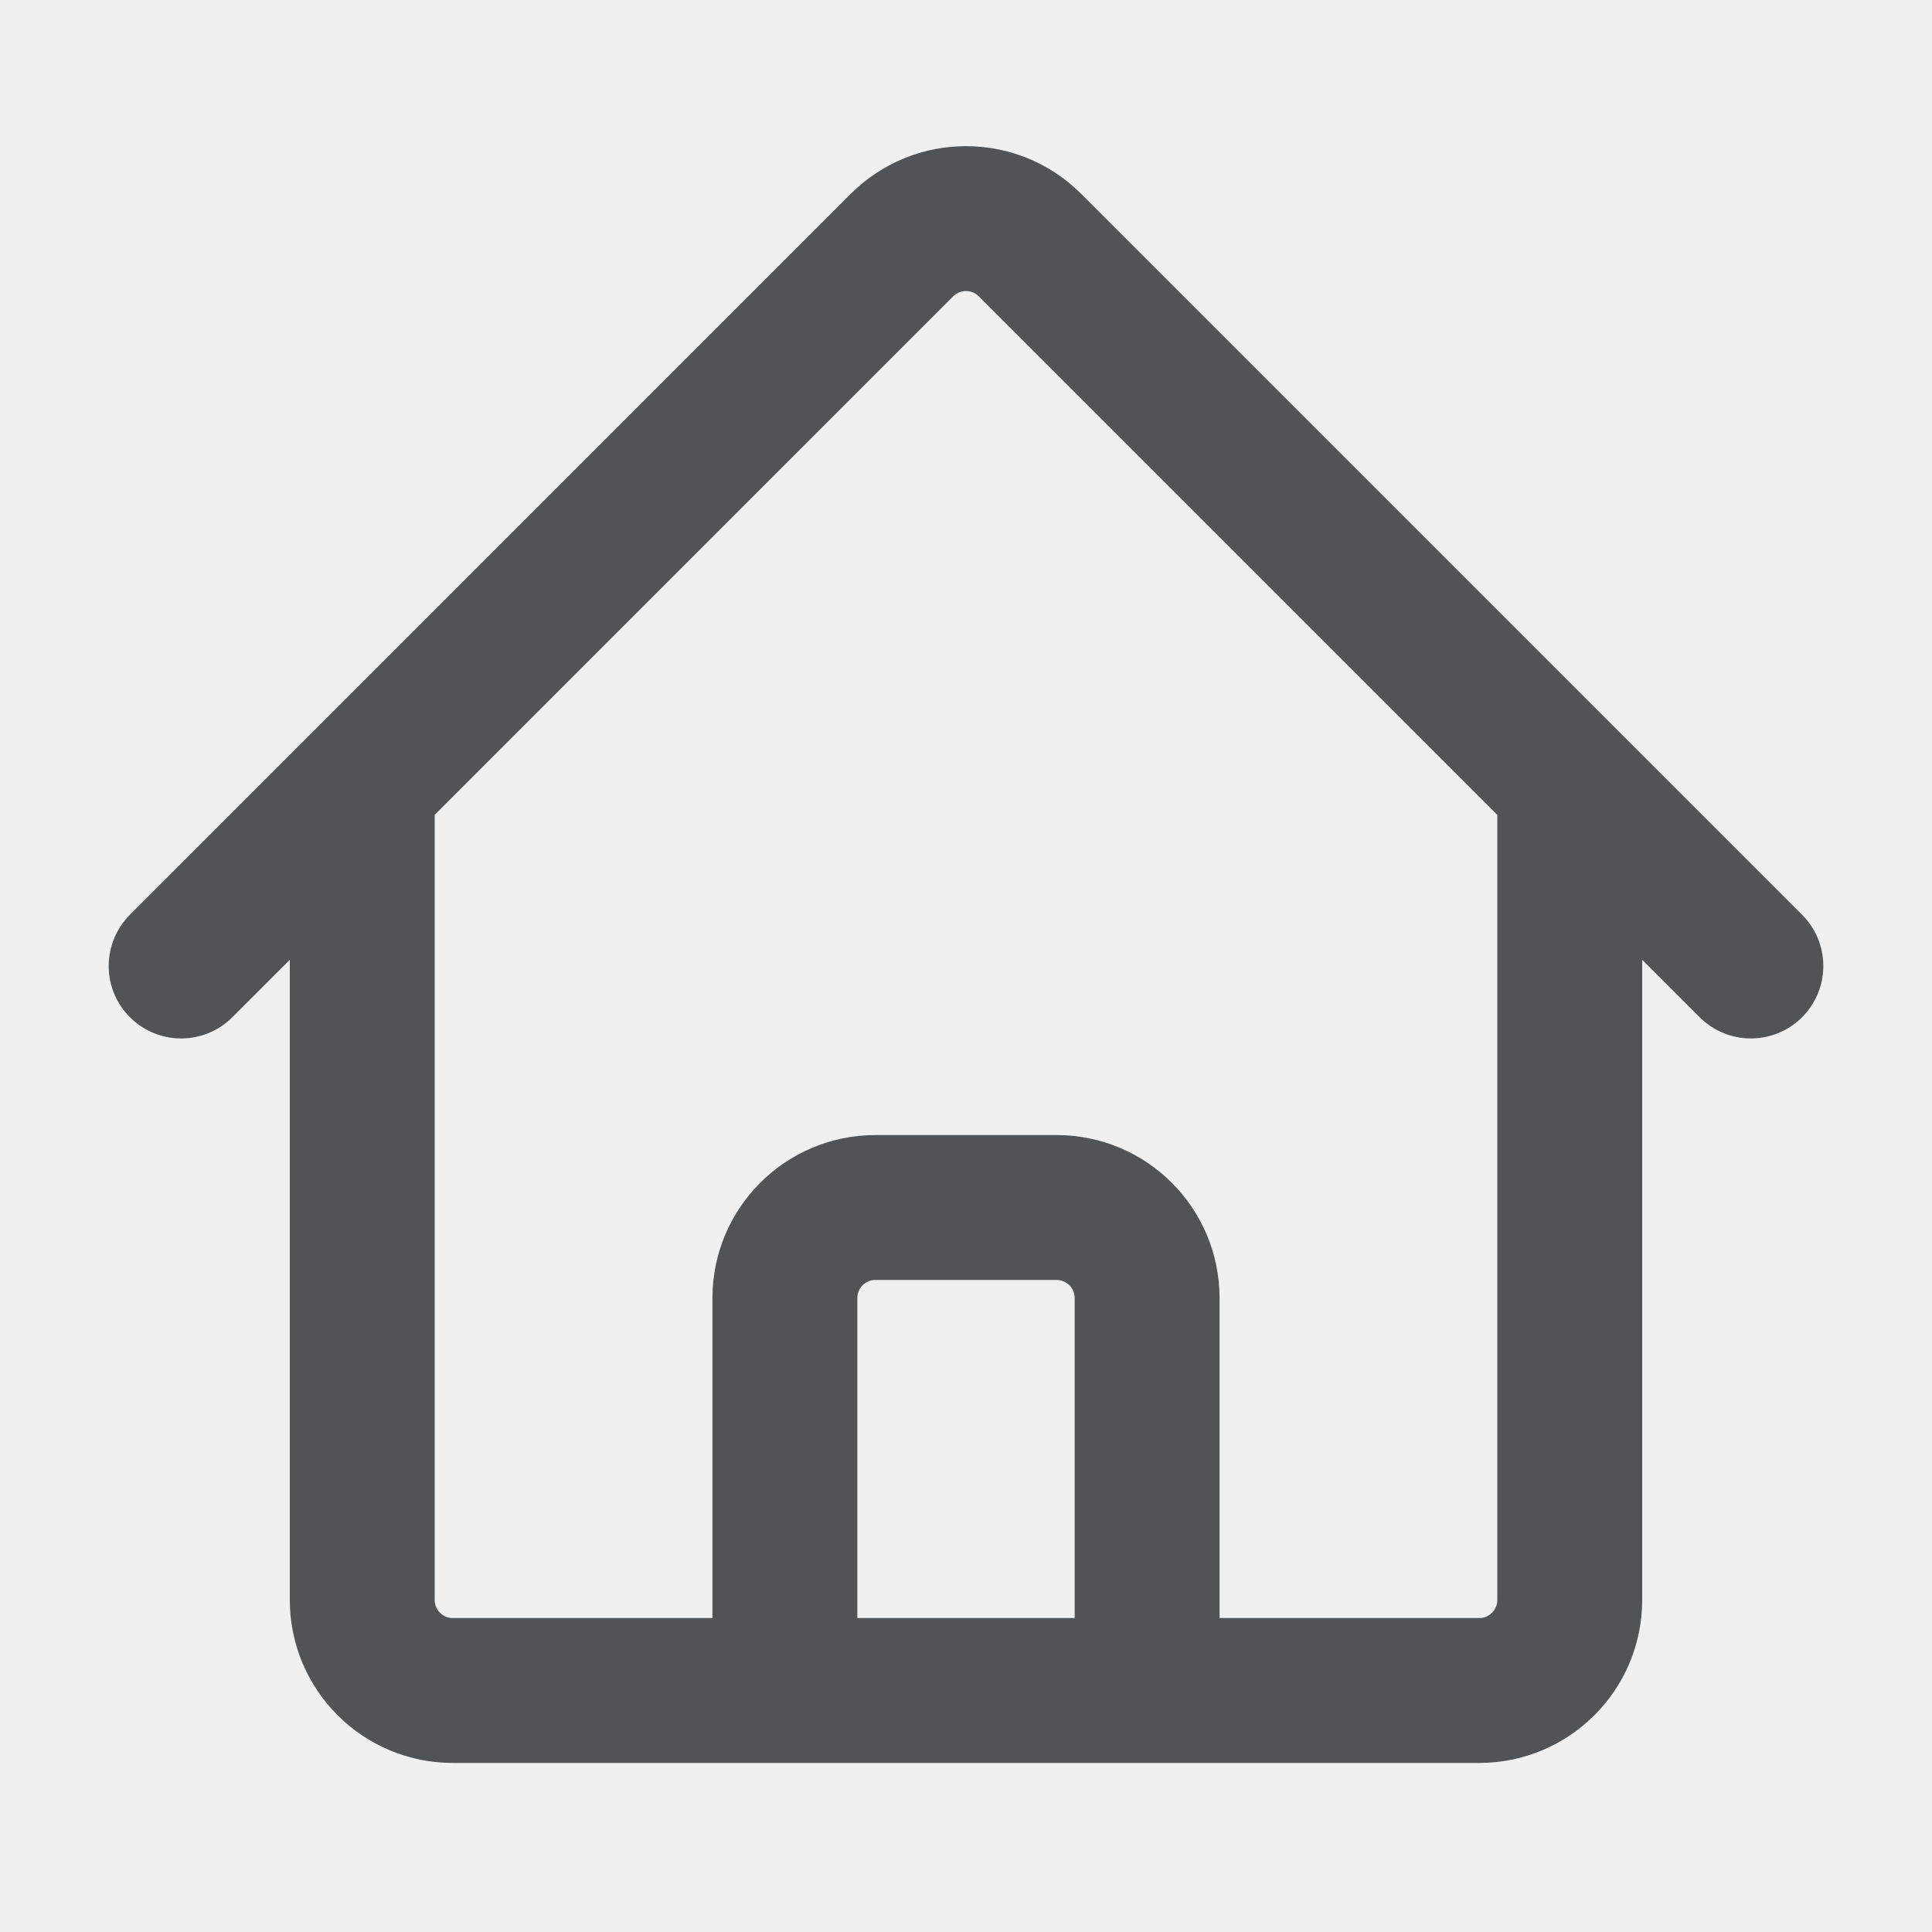
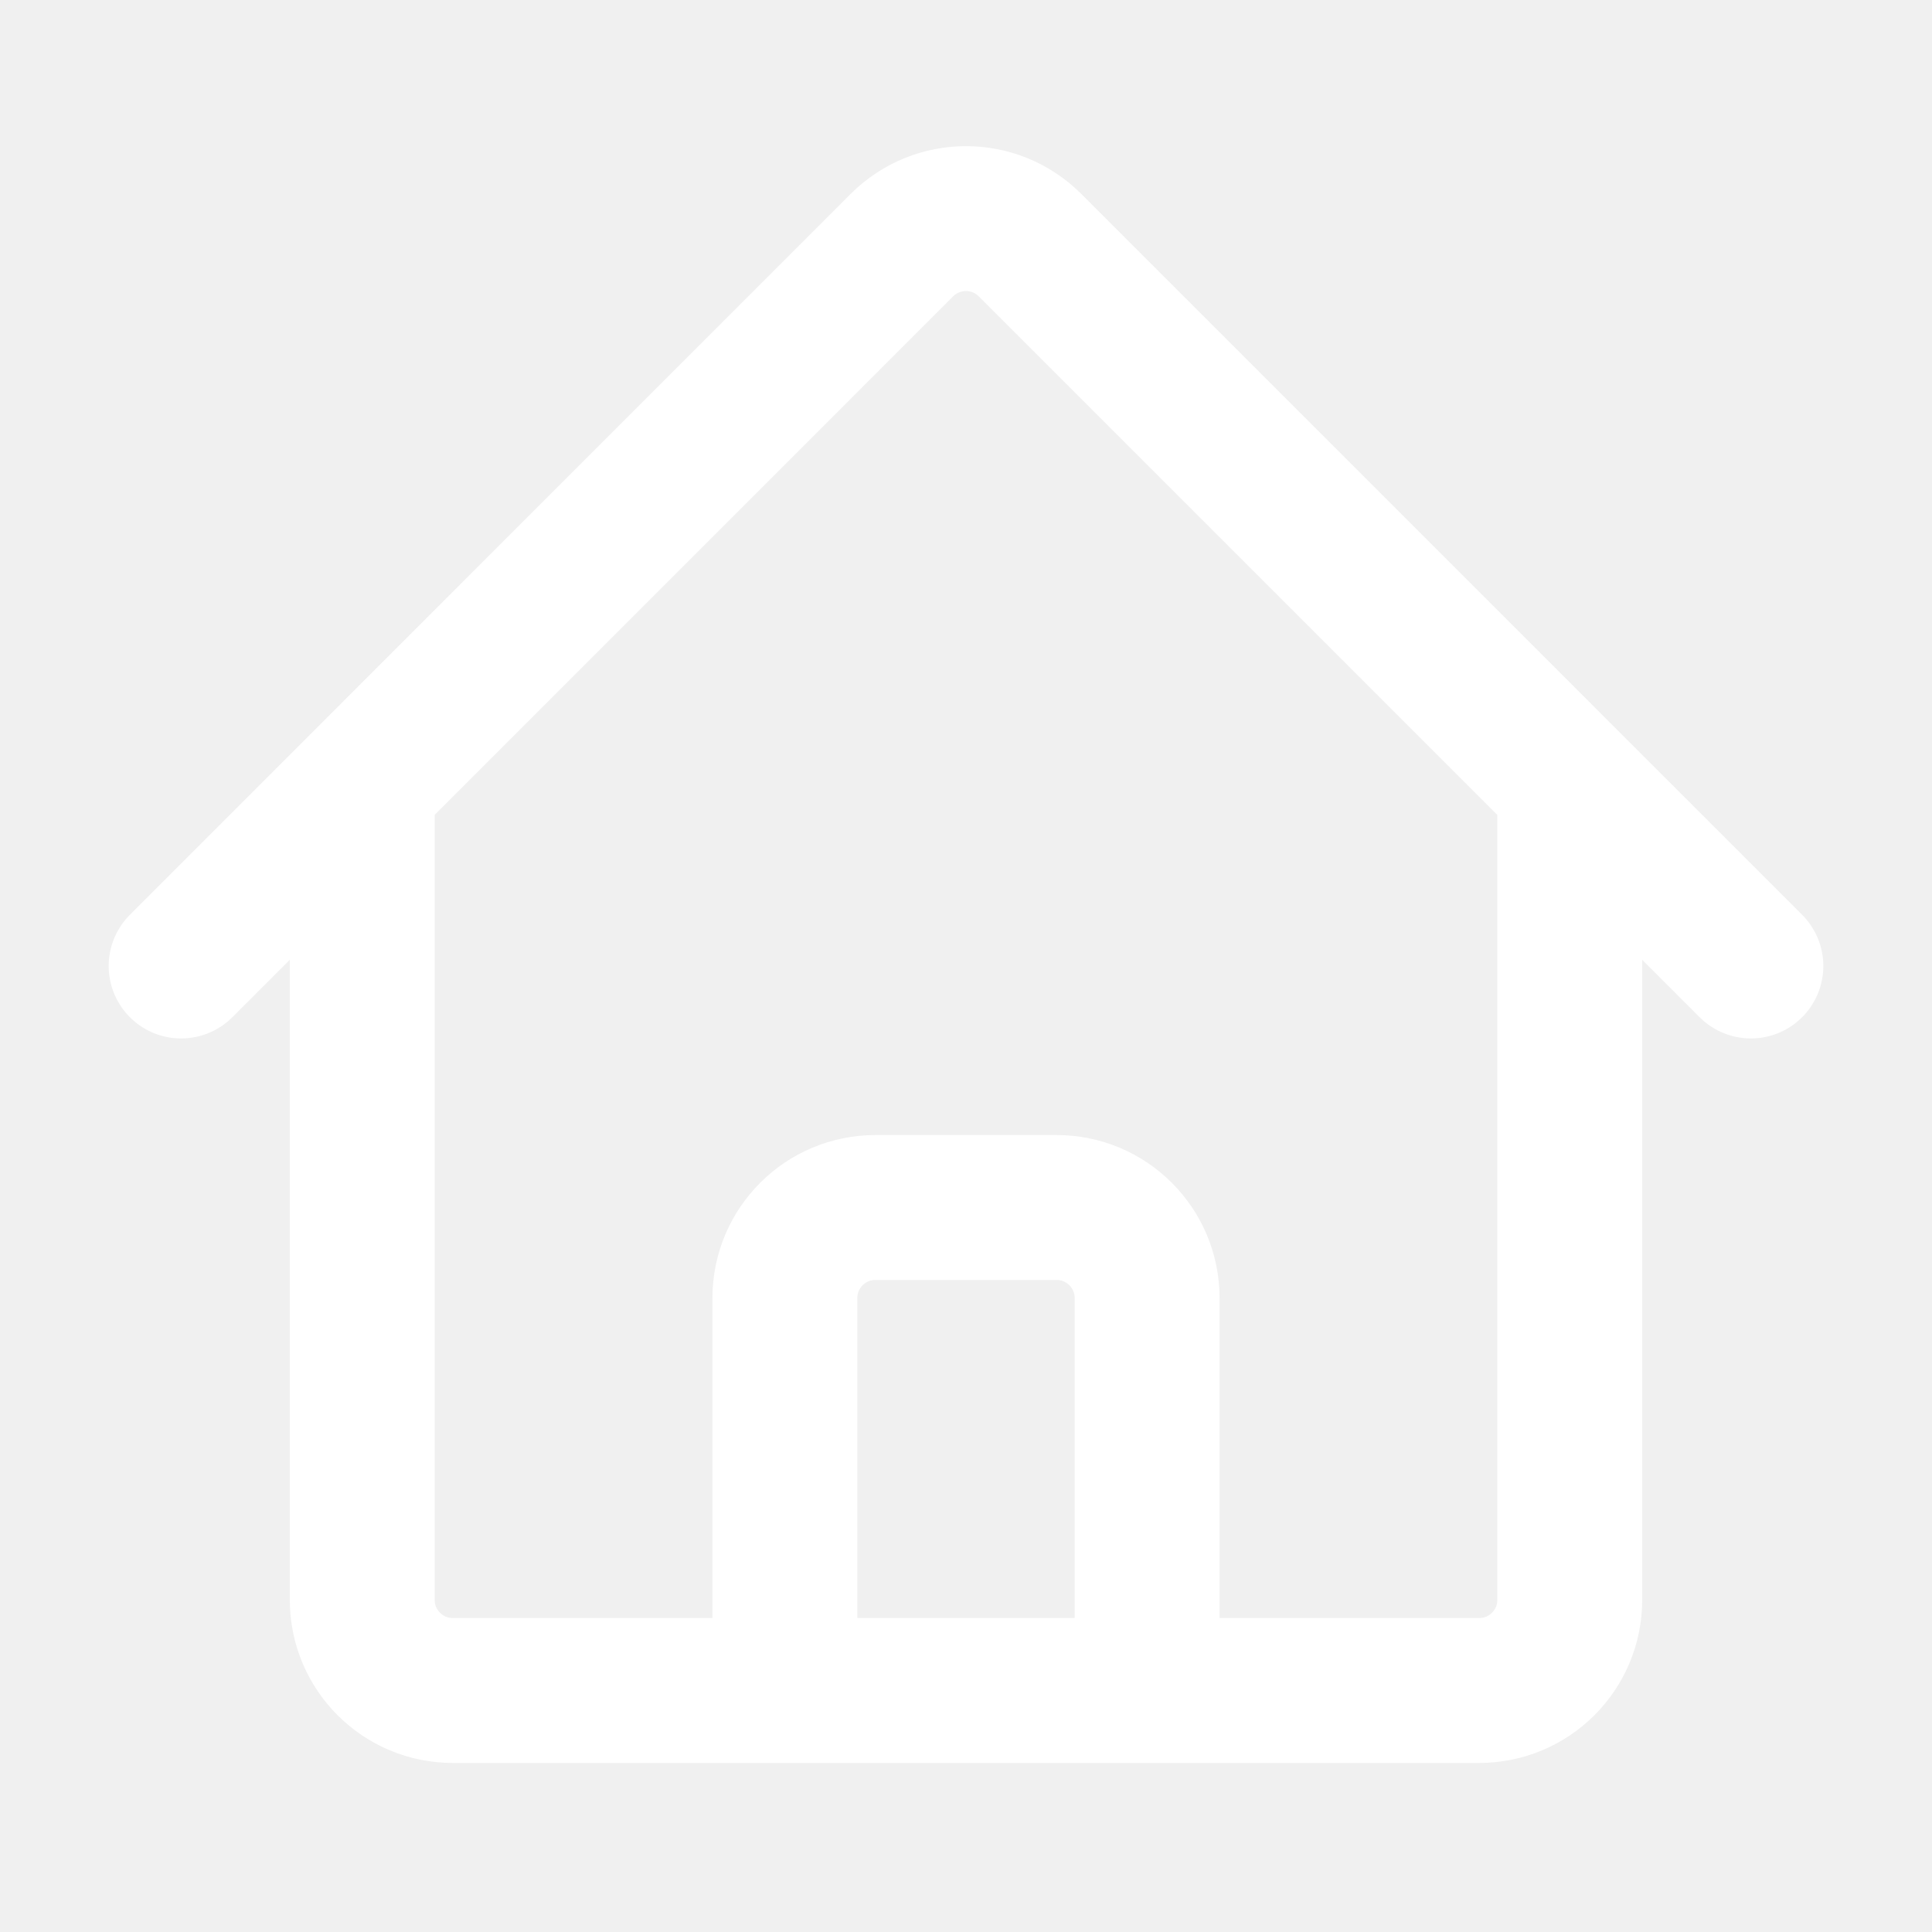
<svg xmlns="http://www.w3.org/2000/svg" width="40" height="40" viewBox="0 0 40 40" fill="none">
-   <path d="M3.75 20L18.673 5.075C19.407 4.343 20.593 4.343 21.325 5.075L36.25 20M7.5 16.25V33.125C7.5 34.16 8.34 35 9.375 35H16.25V26.875C16.25 25.84 17.09 25 18.125 25H21.875C22.91 25 23.75 25.84 23.75 26.875V35H30.625C31.66 35 32.5 34.16 32.5 33.125V16.25M13.75 35H27.5" stroke="#515457" stroke-width="3" stroke-linecap="round" stroke-linejoin="round" />
+   <path d="M3.75 20L18.673 5.075C19.407 4.343 20.593 4.343 21.325 5.075L36.25 20M7.5 16.25V33.125C7.5 34.16 8.34 35 9.375 35H16.25V26.875C16.25 25.84 17.09 25 18.125 25H21.875C22.91 25 23.75 25.84 23.75 26.875V35H30.625C31.66 35 32.5 34.16 32.5 33.125V16.25M13.75 35H27.5" stroke="#fff" stroke-width="3" stroke-linecap="round" stroke-linejoin="round" />
</svg>
